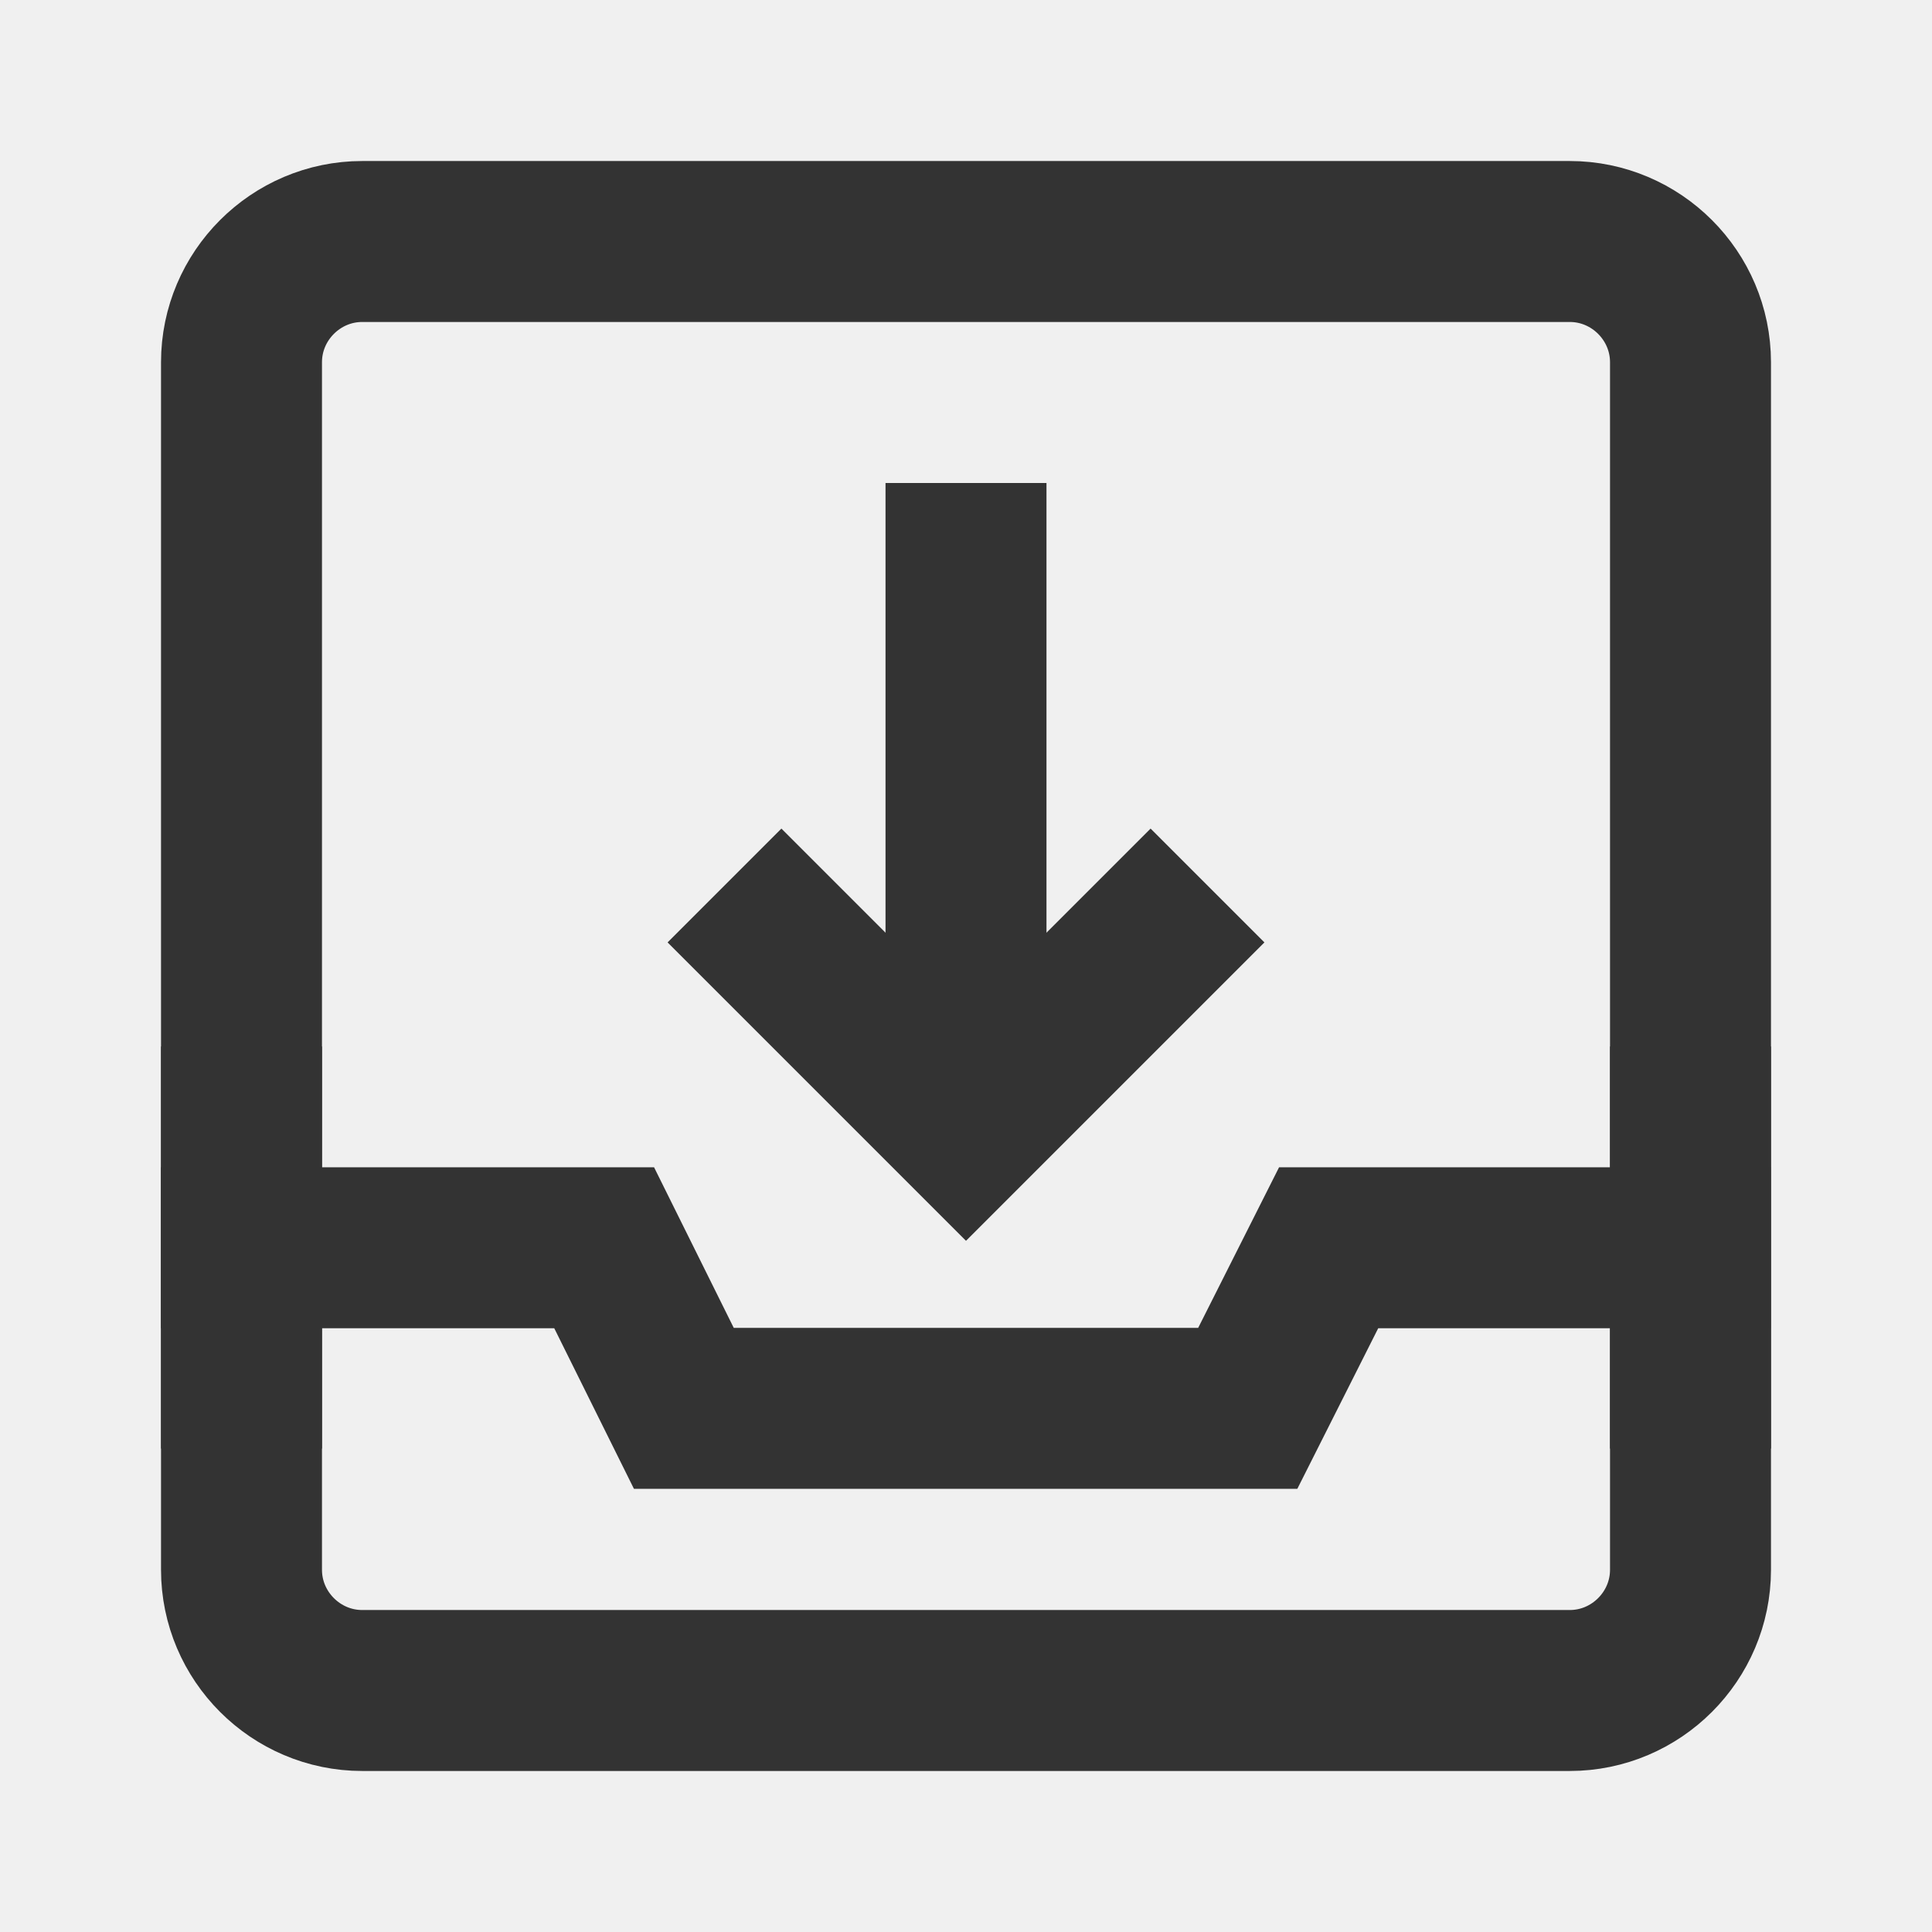
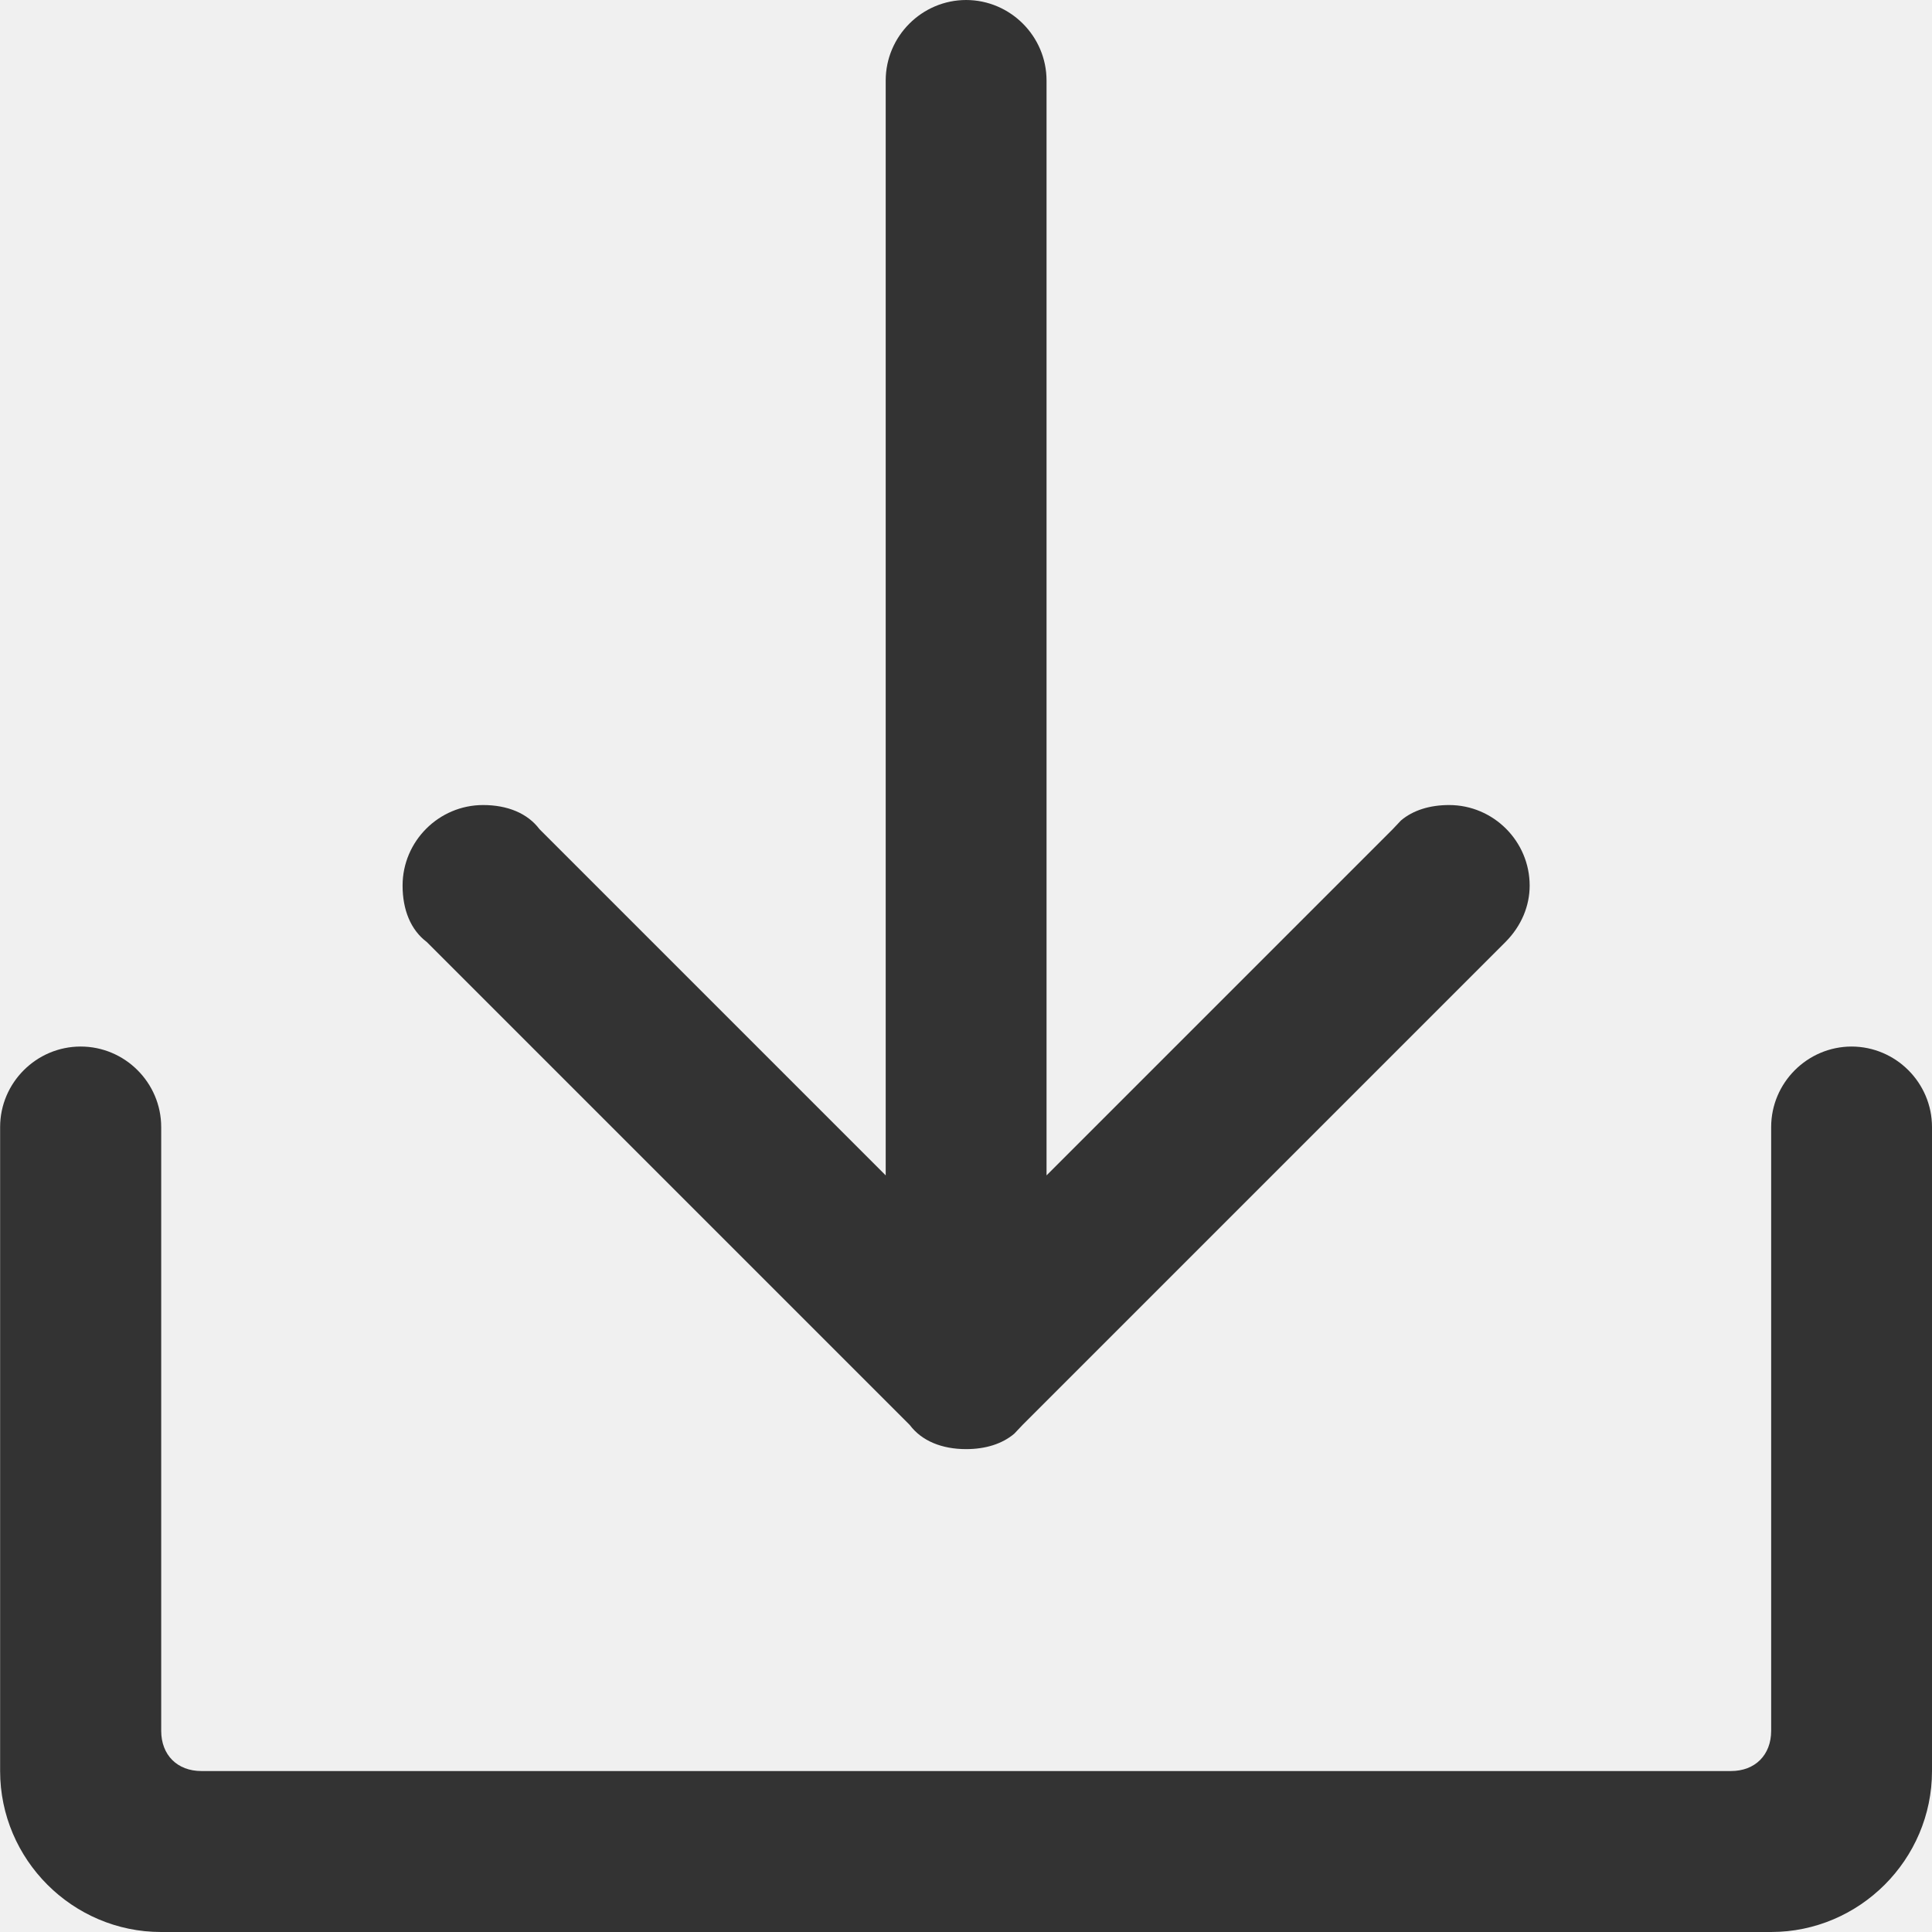
- <svg xmlns="http://www.w3.org/2000/svg" xmlns:xlink="http://www.w3.org/1999/xlink" width="16" height="16" viewBox="0 0 16 16" fill="none">
-   <defs>
-     <rect id="path_0" x="0" y="0" width="16" height="16" />
-   </defs>
-   <g opacity="1" transform="translate(0 0)  rotate(0 8 8)">
-     <mask id="bg-mask-0" fill="white">
-       <use xlink:href="#path_0" />
-     </mask>
-     <g mask="url(#bg-mask-0)">
-       <path id="路径 1" style="stroke:#333333; stroke-width:1.333; stroke-opacity:1; stroke-dasharray:0 0" transform="translate(2 2)  rotate(0 6 6)" d="M1,12L11,12C11.55,12 12,11.55 12,11L12,1C12,0.45 11.55,0 11,0L1,0C0.45,0 0,0.45 0,1L0,11C0,11.55 0.45,12 1,12Z " />
-       <path id="路径 2" style="stroke:#333333; stroke-width:1.333; stroke-opacity:1; stroke-dasharray:0 0" transform="translate(1.333333 10.33333)  rotate(0 6.666667 0.6666667)" d="M0,0L3.67,0L4.33,1.33L9,1.33L9.67,0L13.33,0 " />
-       <path id="路径 3" style="stroke:#333333; stroke-width:1.333; stroke-opacity:1; stroke-dasharray:0 0" transform="translate(14 8.666667)  rotate(0 0 1.666667)" d="M0,3.33L0,0 " />
-       <path id="路径 4" style="stroke:#333333; stroke-width:1.333; stroke-opacity:1; stroke-dasharray:0 0" transform="translate(6 7.333333)  rotate(0 2 1)" d="M0,0L2,2L4,0 " />
-       <path id="路径 5" style="stroke:#333333; stroke-width:1.333; stroke-opacity:1; stroke-dasharray:0 0" transform="translate(8 4)  rotate(0 0 2.666667)" d="M0,5.33L0,0 " />
-       <path id="路径 6" style="stroke:#333333; stroke-width:1.333; stroke-opacity:1; stroke-dasharray:0 0" transform="translate(2 8.666667)  rotate(0 0 1.666667)" d="M0,3.33L0,0 " />
-     </g>
+ <svg xmlns="http://www.w3.org/2000/svg" height="16" viewBox="0 0 16 16" width="16">
+   <clipPath id="a">
+     <path d="m15.333 8.667c.367 0 .667.3.667.667v5.333c0 .733-.6 1.333-1.333 1.333h-13.333c-.733 0-1.333-.6-1.333-1.333v-5.333c0-.367.3-.667.667-.667s.667.3.667.667v5c0 .2.133.333.333.333h12.667c.2 0 .333-.133.333-.333v-5c0-.367.3-.667.667-.667zm-7.333-8.667c.367 0 .667.3.667.667v9.067l2.867-2.867.068-.072c.1-.085.239-.128.399-.128.367 0 .667.3.667.667 0 .167-.067.333-.2.467l-4 4-.068.072c-.1.085-.239.128-.399.128-.2 0-.367-.067-.467-.2l-4-4c-.133-.1-.2-.267-.2-.467 0-.367.3-.667.667-.667.2 0 .367.067.467.2l2.867 2.867v-9.067c0-.367.3-.667.667-.667z" />
+   </clipPath>
+   <g clip-path="url(#a)">
+     <path d="m0-0h16v16h-16z" fill="#333" />
  </g>
</svg>
